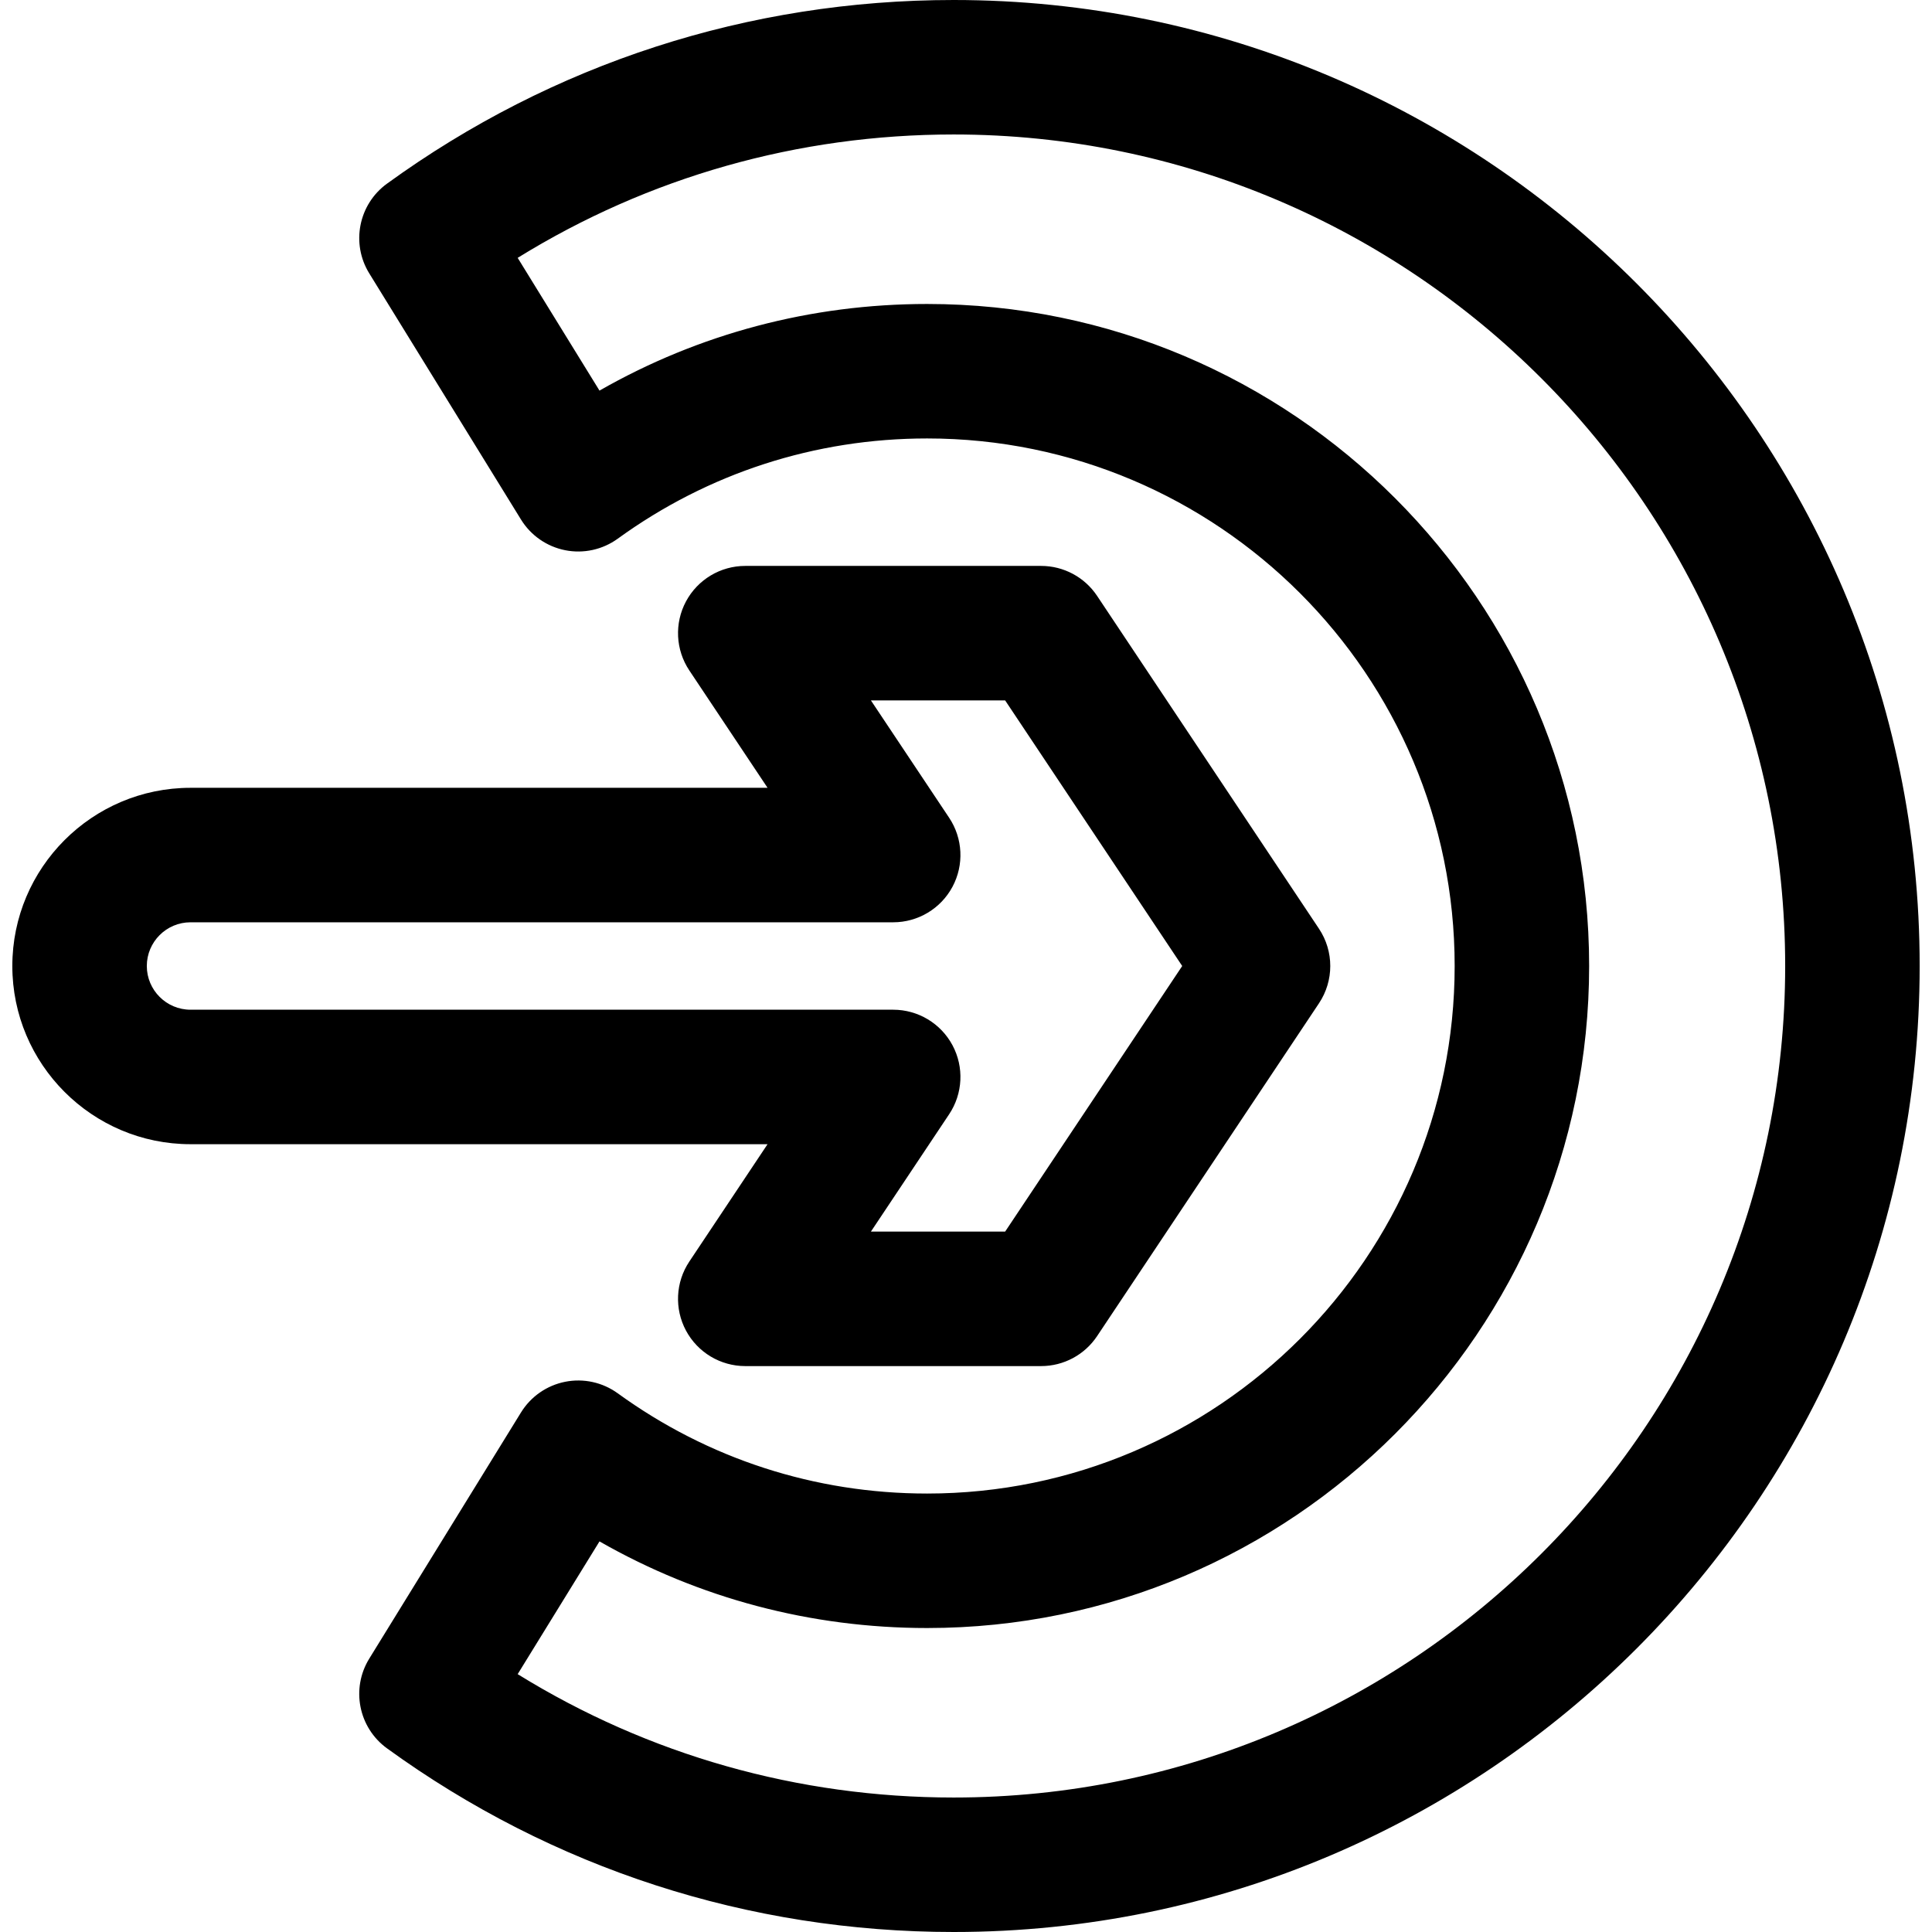
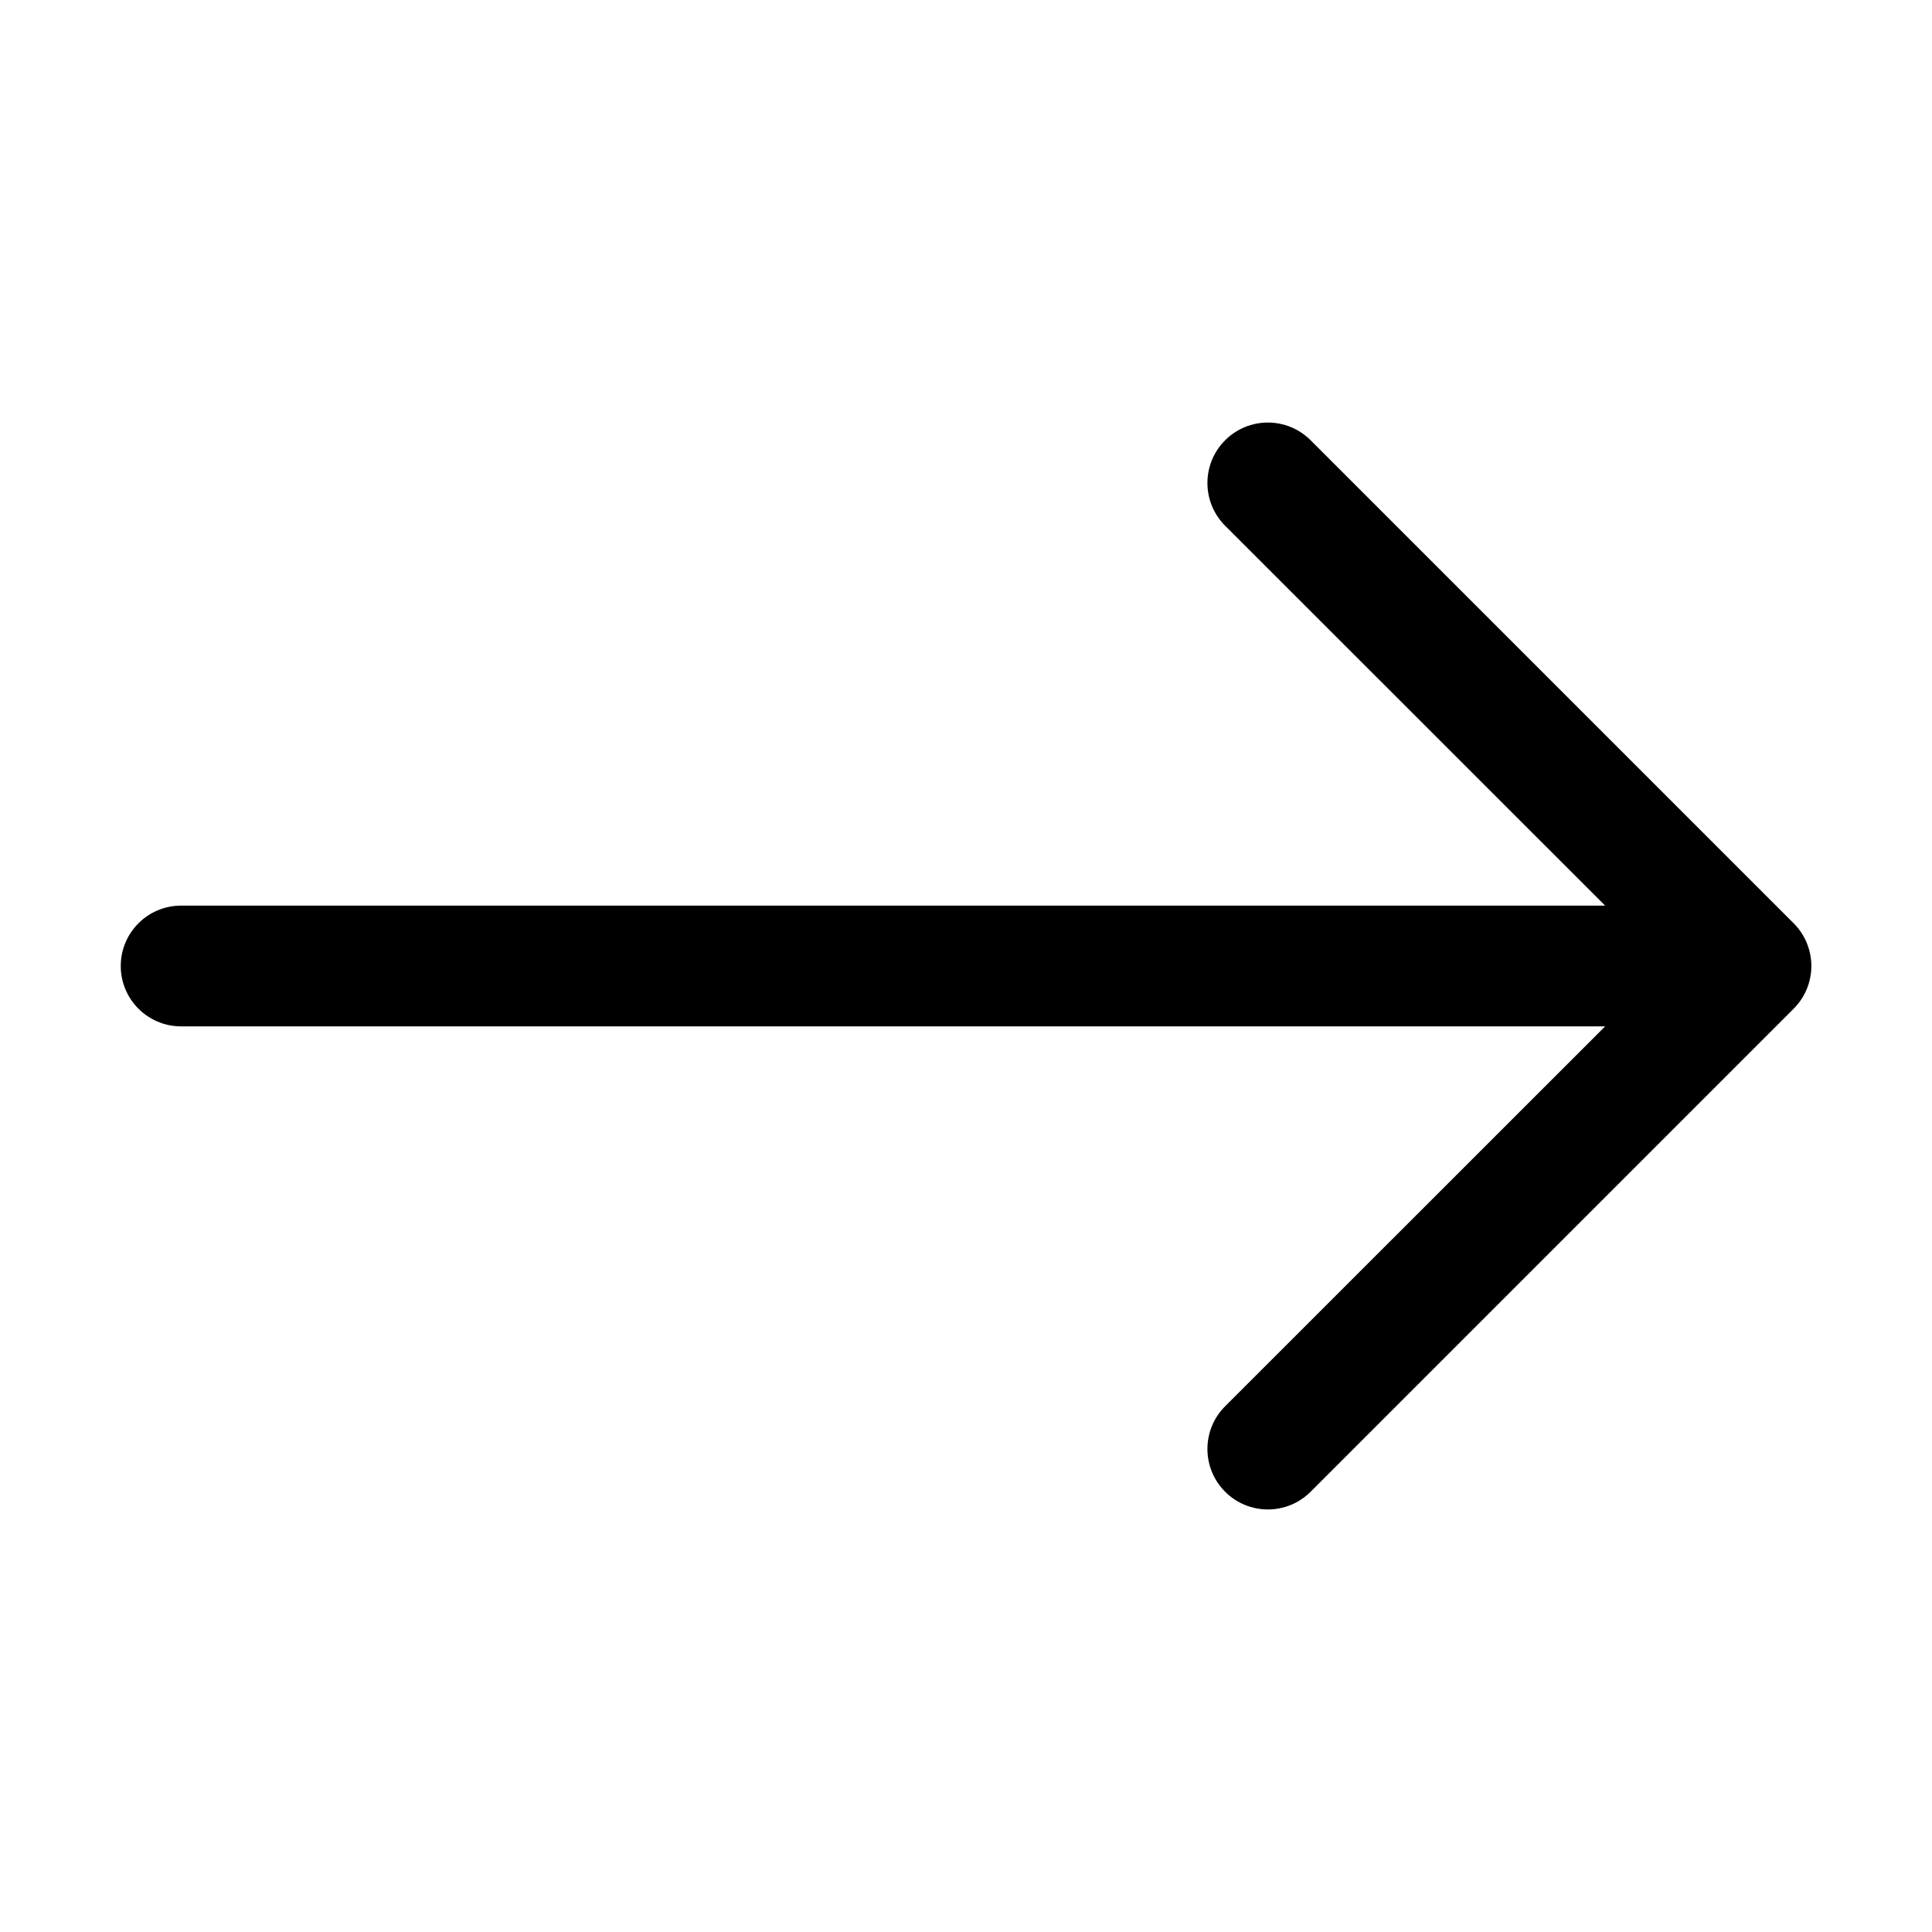
- <svg xmlns="http://www.w3.org/2000/svg" version="1.1" id="Layer_1" x="0px" y="0px" viewBox="0 0 296.999 296.999" style="enable-background:new 0 0 296.999 296.999;" xml:space="preserve">
-   <g>
-     <g>
-       <g>
-         <path d="M146.603,0c-31.527,0-61.649,9.762-87.11,28.232c-4.377,3.176-5.567,9.188-2.73,13.791l23.329,37.845     c1.509,2.449,3.971,4.158,6.793,4.716c2.82,0.559,5.748-0.084,8.077-1.773c13.897-10.081,30.343-15.41,47.56-15.41     c44.718,0,81.098,36.38,81.098,81.098c0,44.718-36.38,81.098-81.098,81.098c-17.217,0-33.663-5.329-47.56-15.41     c-2.329-1.689-5.255-2.331-8.077-1.773c-2.821,0.558-5.283,2.267-6.793,4.716l-23.329,37.846     c-2.838,4.603-1.647,10.615,2.73,13.791c25.46,18.47,55.583,28.232,87.11,28.232c81.883,0,148.5-66.617,148.5-148.5     S228.486,0,146.603,0z M146.603,276.326c-23.925,0-46.906-6.529-67.024-18.965l12.579-20.407     c15.288,8.741,32.497,13.317,50.364,13.317c56.117,0,101.771-45.655,101.771-101.771c0-56.116-45.655-101.771-101.771-101.771     c-17.866,0-35.076,4.576-50.364,13.317L79.579,39.638c20.117-12.435,43.099-18.965,67.024-18.965     c70.483,0,127.826,57.343,127.826,127.826S217.087,276.326,146.603,276.326z" />
-         <path d="M105.966,193.934c-2.115,3.172-2.312,7.25-0.513,10.611c1.799,3.36,5.302,5.459,9.113,5.459h45.482     c3.456,0,6.684-1.727,8.601-4.603l34.112-51.167c2.315-3.472,2.315-7.996,0-11.467L168.65,91.599     c-1.917-2.876-5.144-4.603-8.601-4.603h-45.482c-3.812,0-7.315,2.099-9.113,5.459c-1.799,3.361-1.602,7.44,0.513,10.611     l12.027,18.041H29.288c-15.104,0-27.393,12.288-27.393,27.393s12.288,27.393,27.393,27.393h88.705L105.966,193.934z      M29.288,155.219c-3.705,0-6.719-3.014-6.719-6.719c0-3.705,3.014-6.719,6.719-6.719h108.02c3.812,0,7.315-2.099,9.113-5.459     c1.799-3.361,1.602-7.44-0.513-10.611l-12.027-18.041h20.635l27.22,40.83l-27.22,40.83h-20.635l12.027-18.041     c2.115-3.172,2.312-7.25,0.513-10.611c-1.799-3.36-5.302-5.459-9.113-5.459H29.288z" />
-       </g>
-     </g>
-   </g>
+ <svg xmlns="http://www.w3.org/2000/svg" width="16" height="16" fill="currentColor" class="bi bi-arrow-right" viewBox="0 0 16 16">
+   <path fill-rule="evenodd" d="M1 8a.5.5 0 0 1 .5-.5h11.793l-3.147-3.146a.5.5 0 0 1 .708-.708l4 4a.5.5 0 0 1 0 .708l-4 4a.5.5 0 0 1-.708-.708L13.293 8.5H1.5A.5.5 0 0 1 1 8z" />
</svg>
